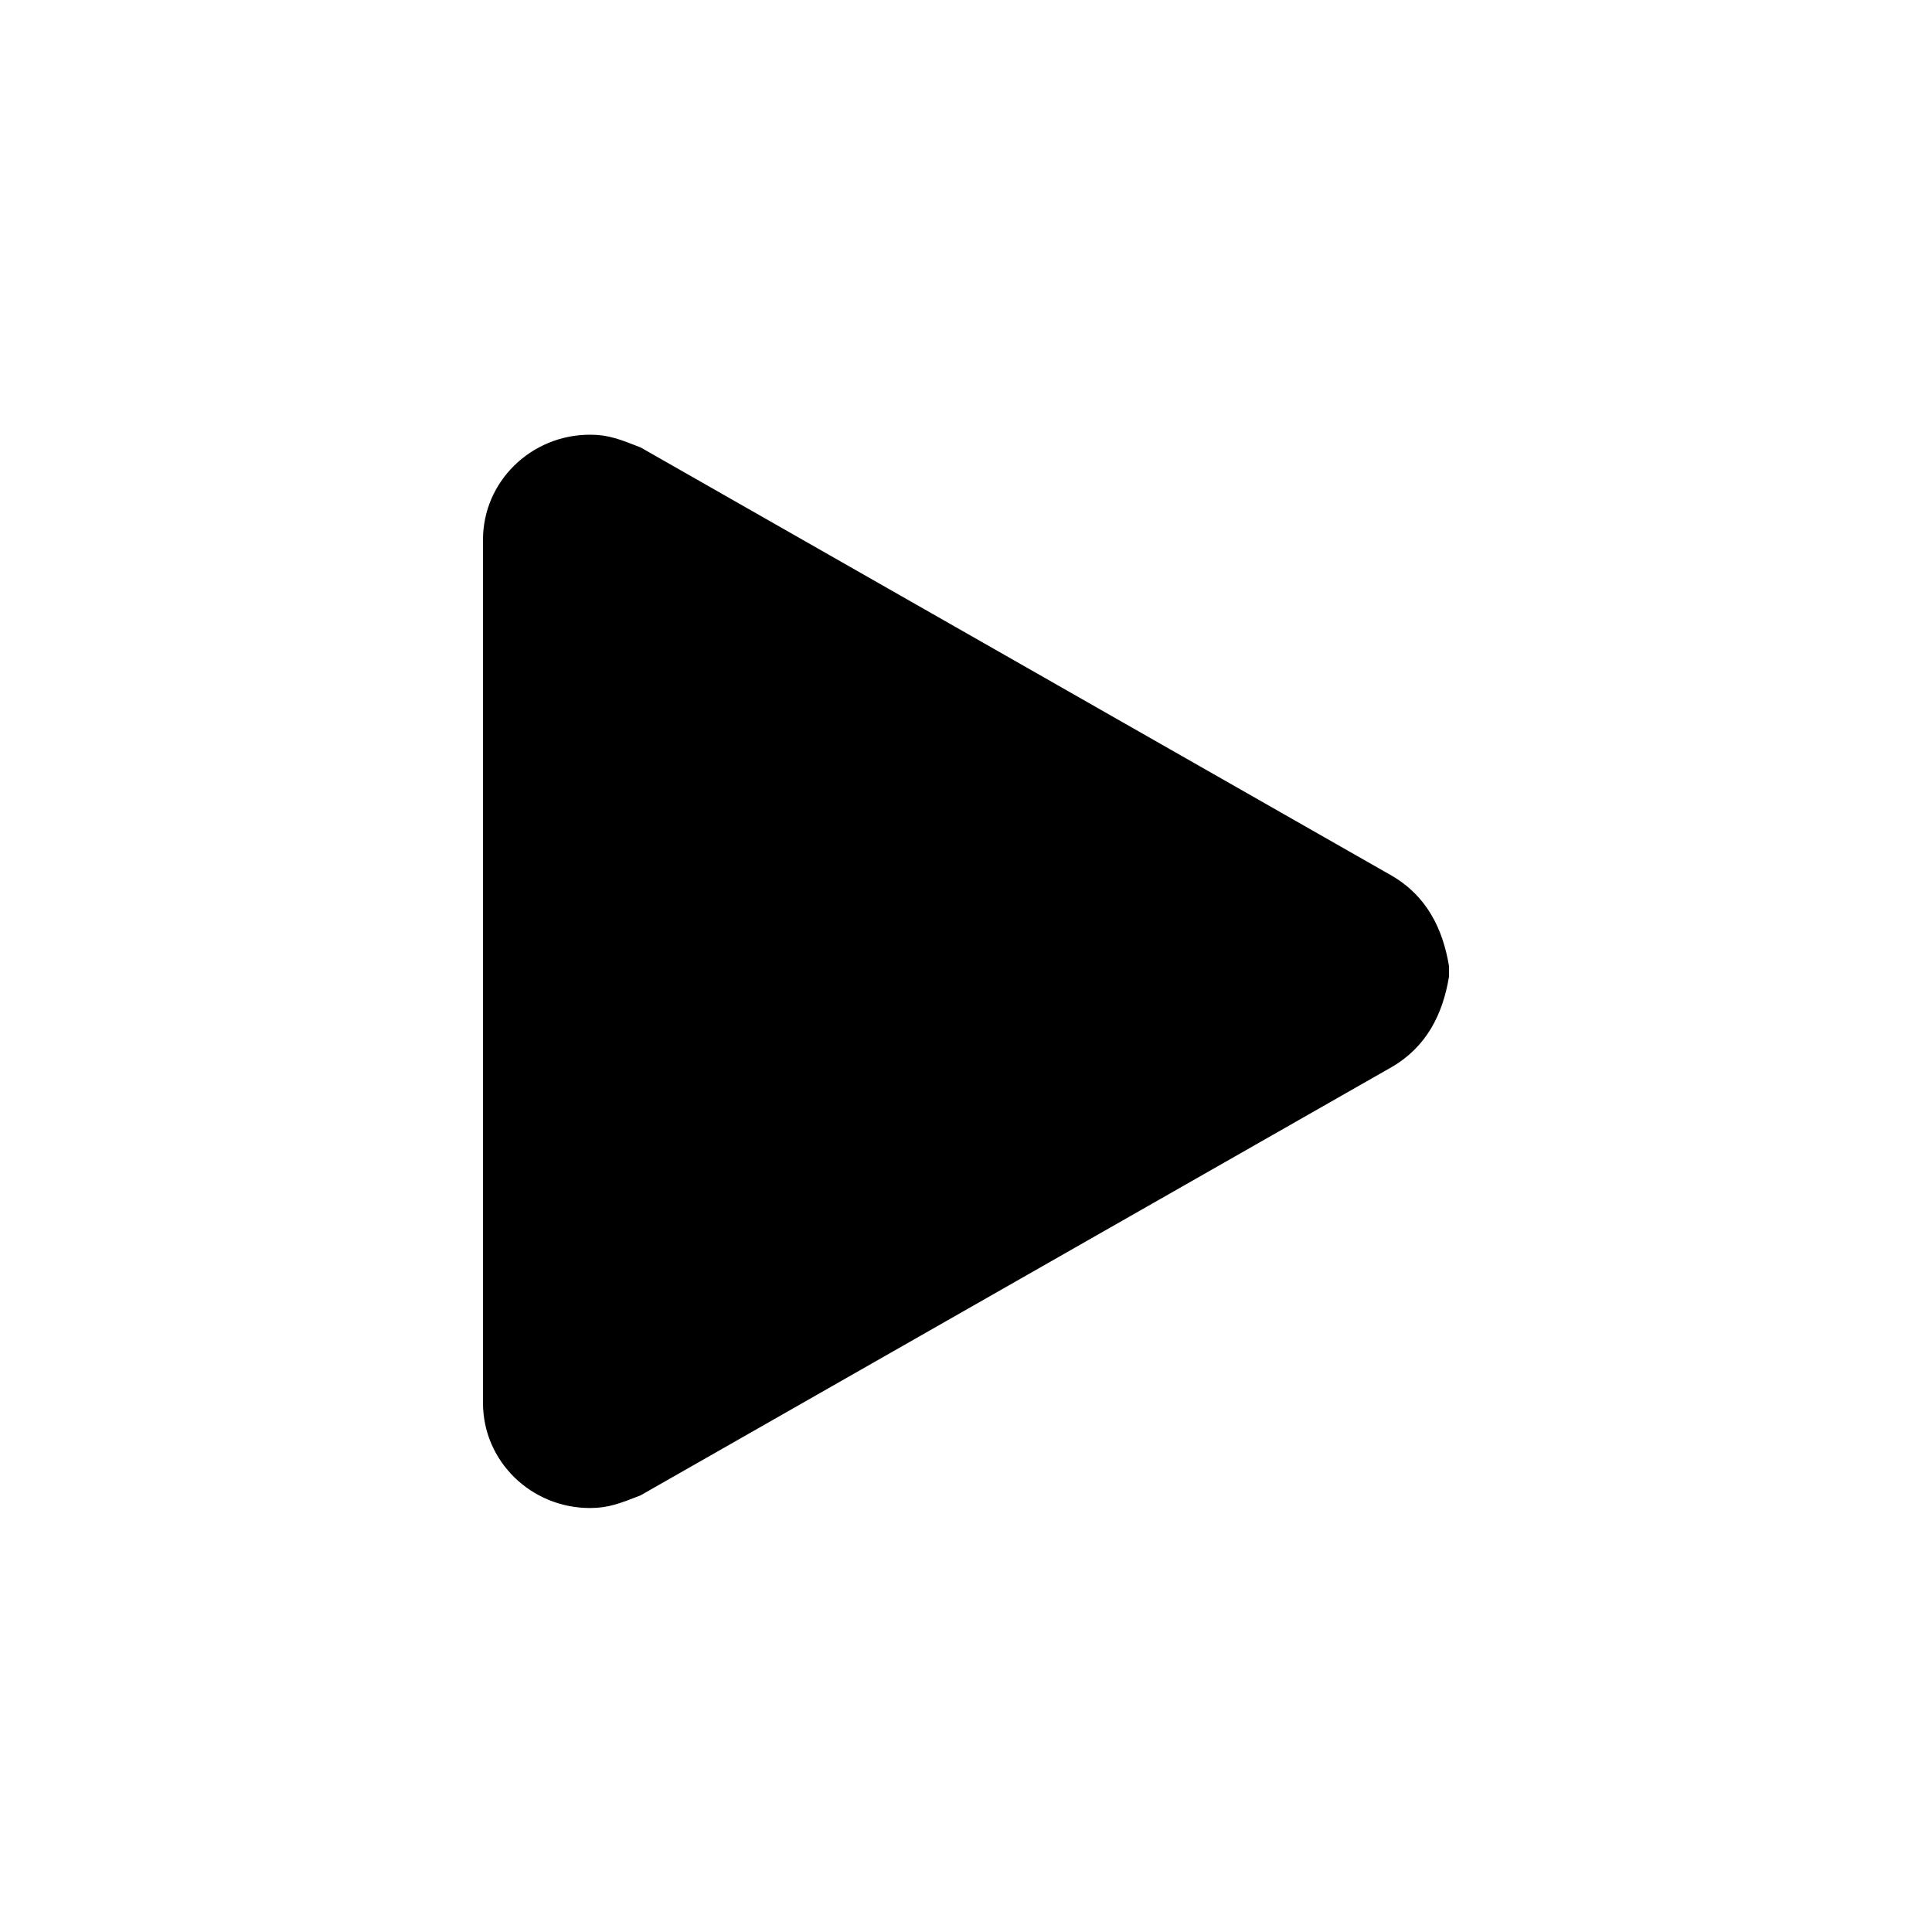
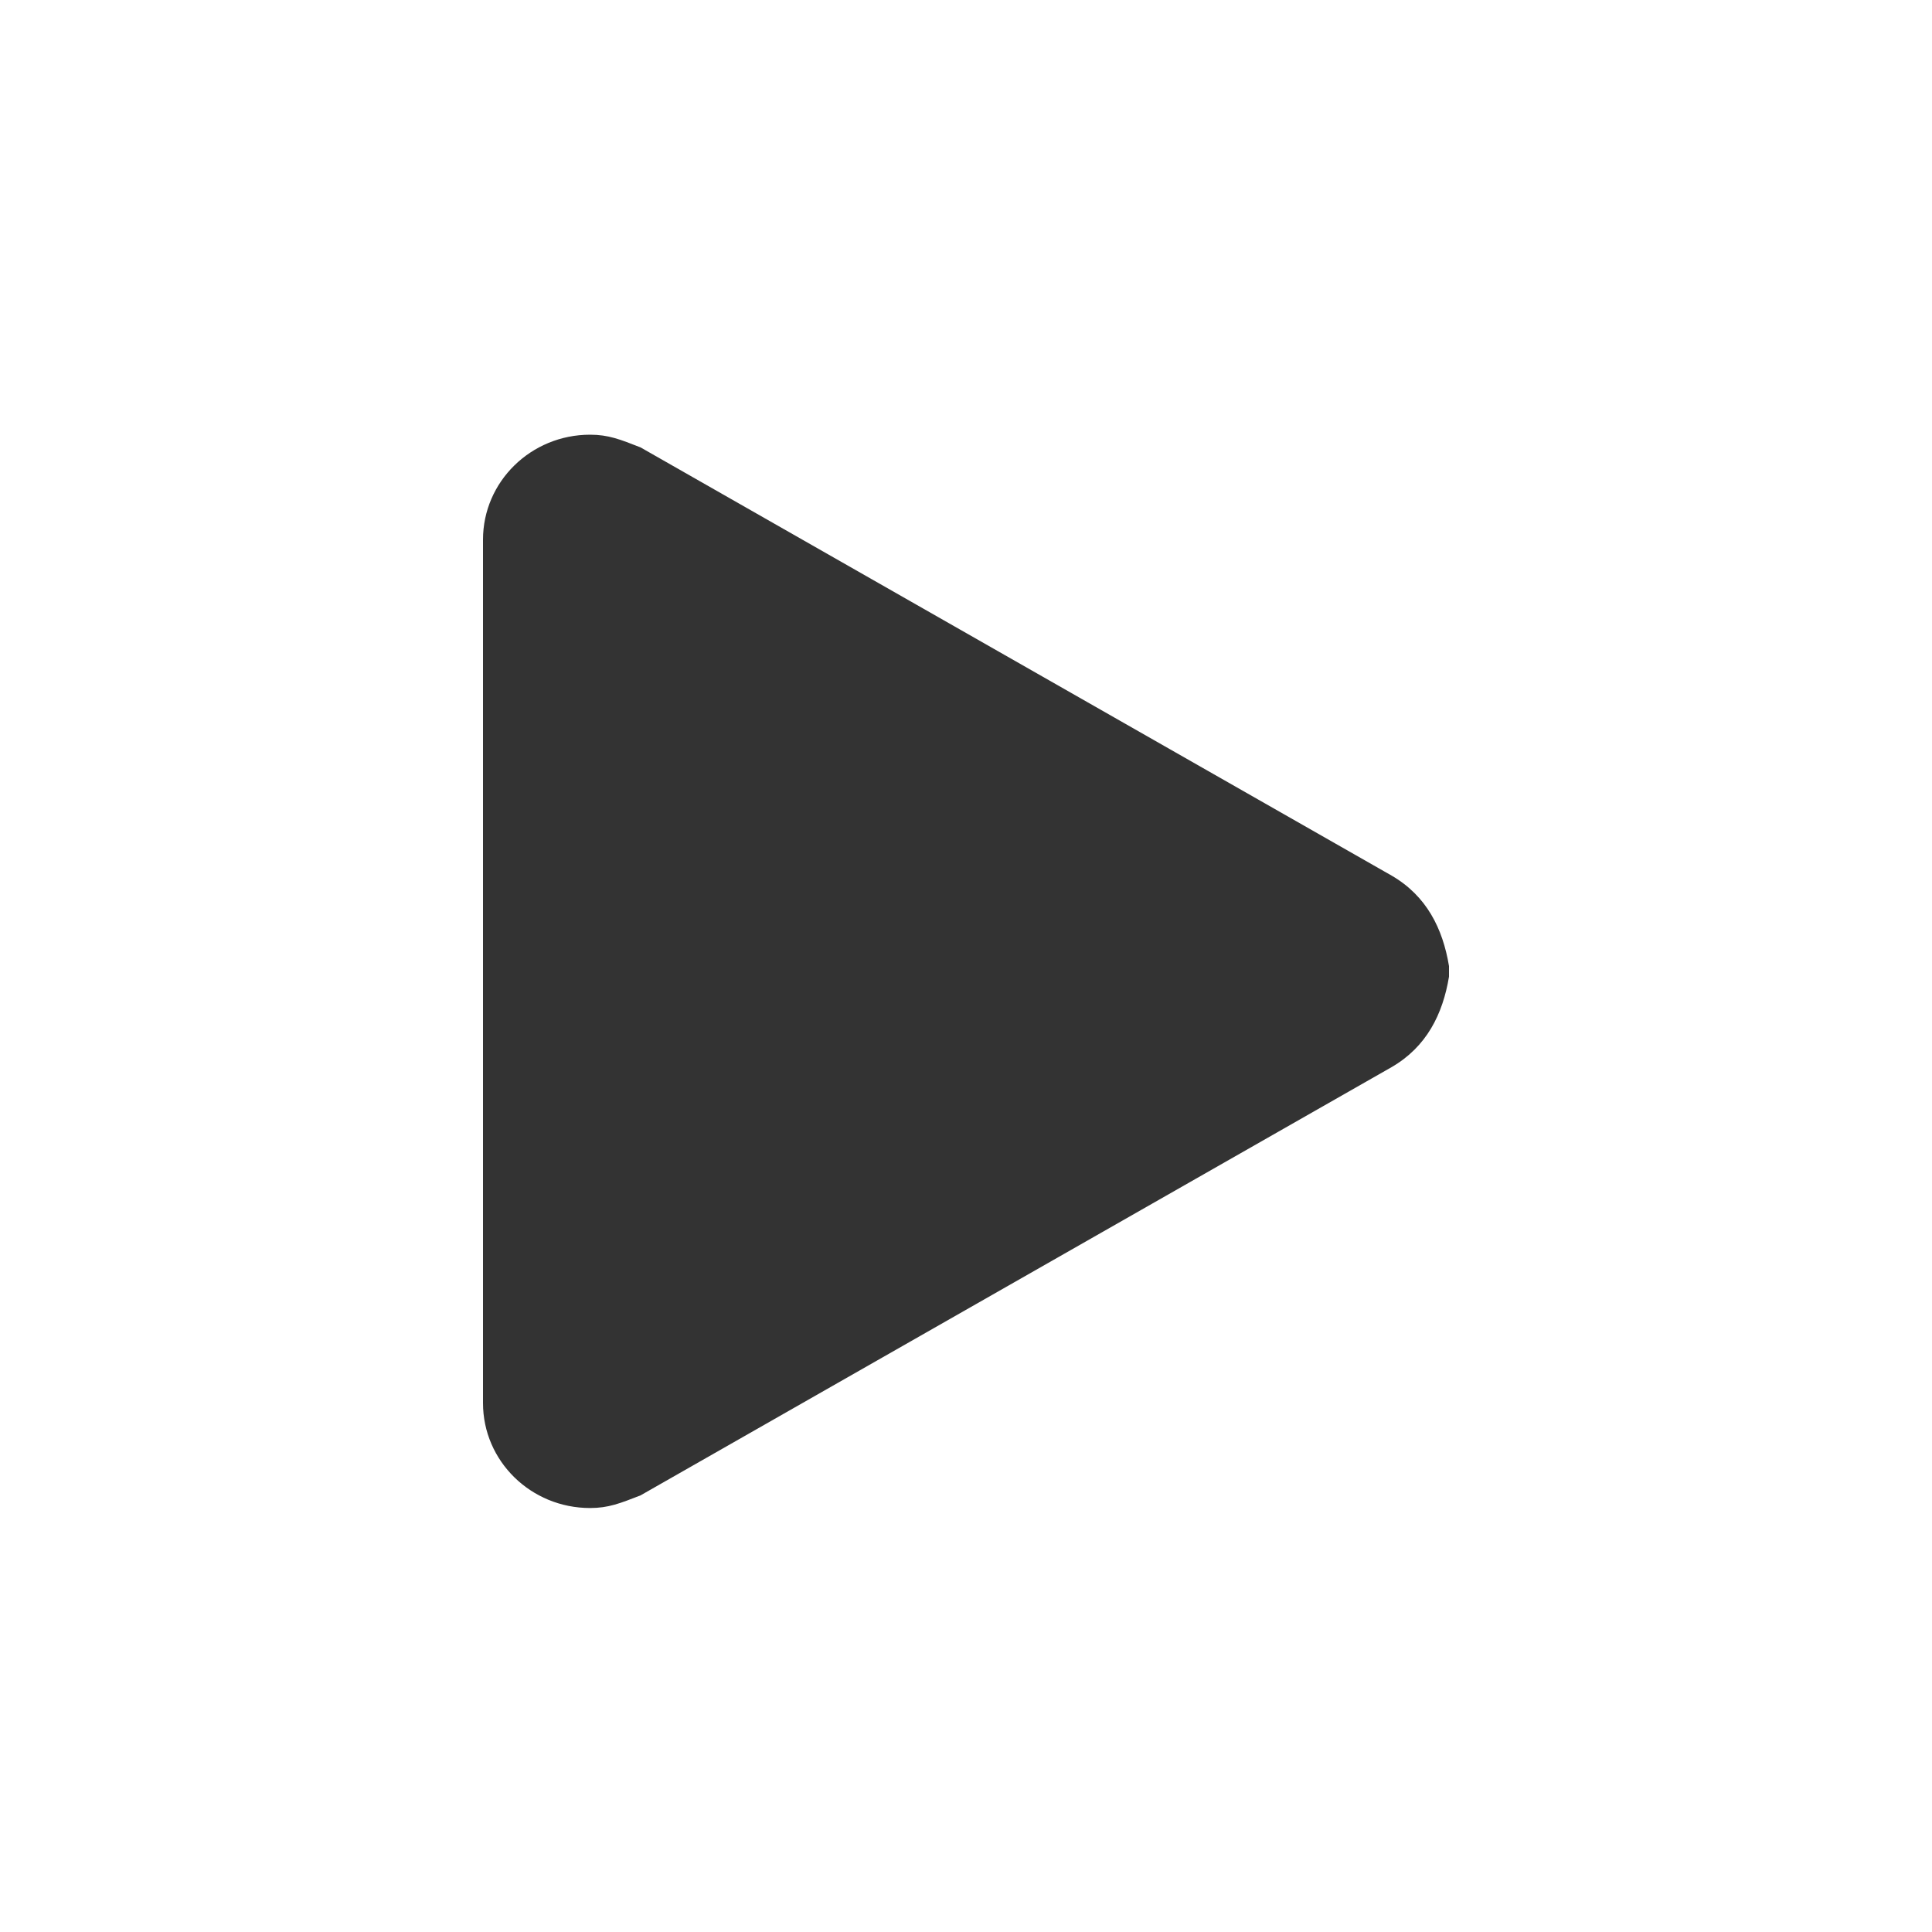
<svg xmlns="http://www.w3.org/2000/svg" width="40px" height="40px" viewBox="0 0 40 40" version="1.1">
  <defs />
  <g id="Eve" stroke="none" stroke-width="1" fill="none" fill-rule="evenodd">
-     <g id="big-play-dark" fill="#000000">
+     <g id="big-play-dark" fill="#333333">
      <path d="M10,11.173 C10,9.973 10.992,9 12.217,9 C12.597,9 12.838,9.097 13.262,9.263 L28.813,18.129 C29.536,18.549 29.871,19.224 30,20.002 L30,20.221 C29.871,20.998 29.536,21.673 28.813,22.093 L13.262,30.96 C12.838,31.125 12.597,31.222 12.217,31.222 C10.992,31.222 10,30.25 10,29.049 L10,11.173 L10,11.173 L10,11.173 Z" id="Shape" />
    </g>
  </g>
</svg>
